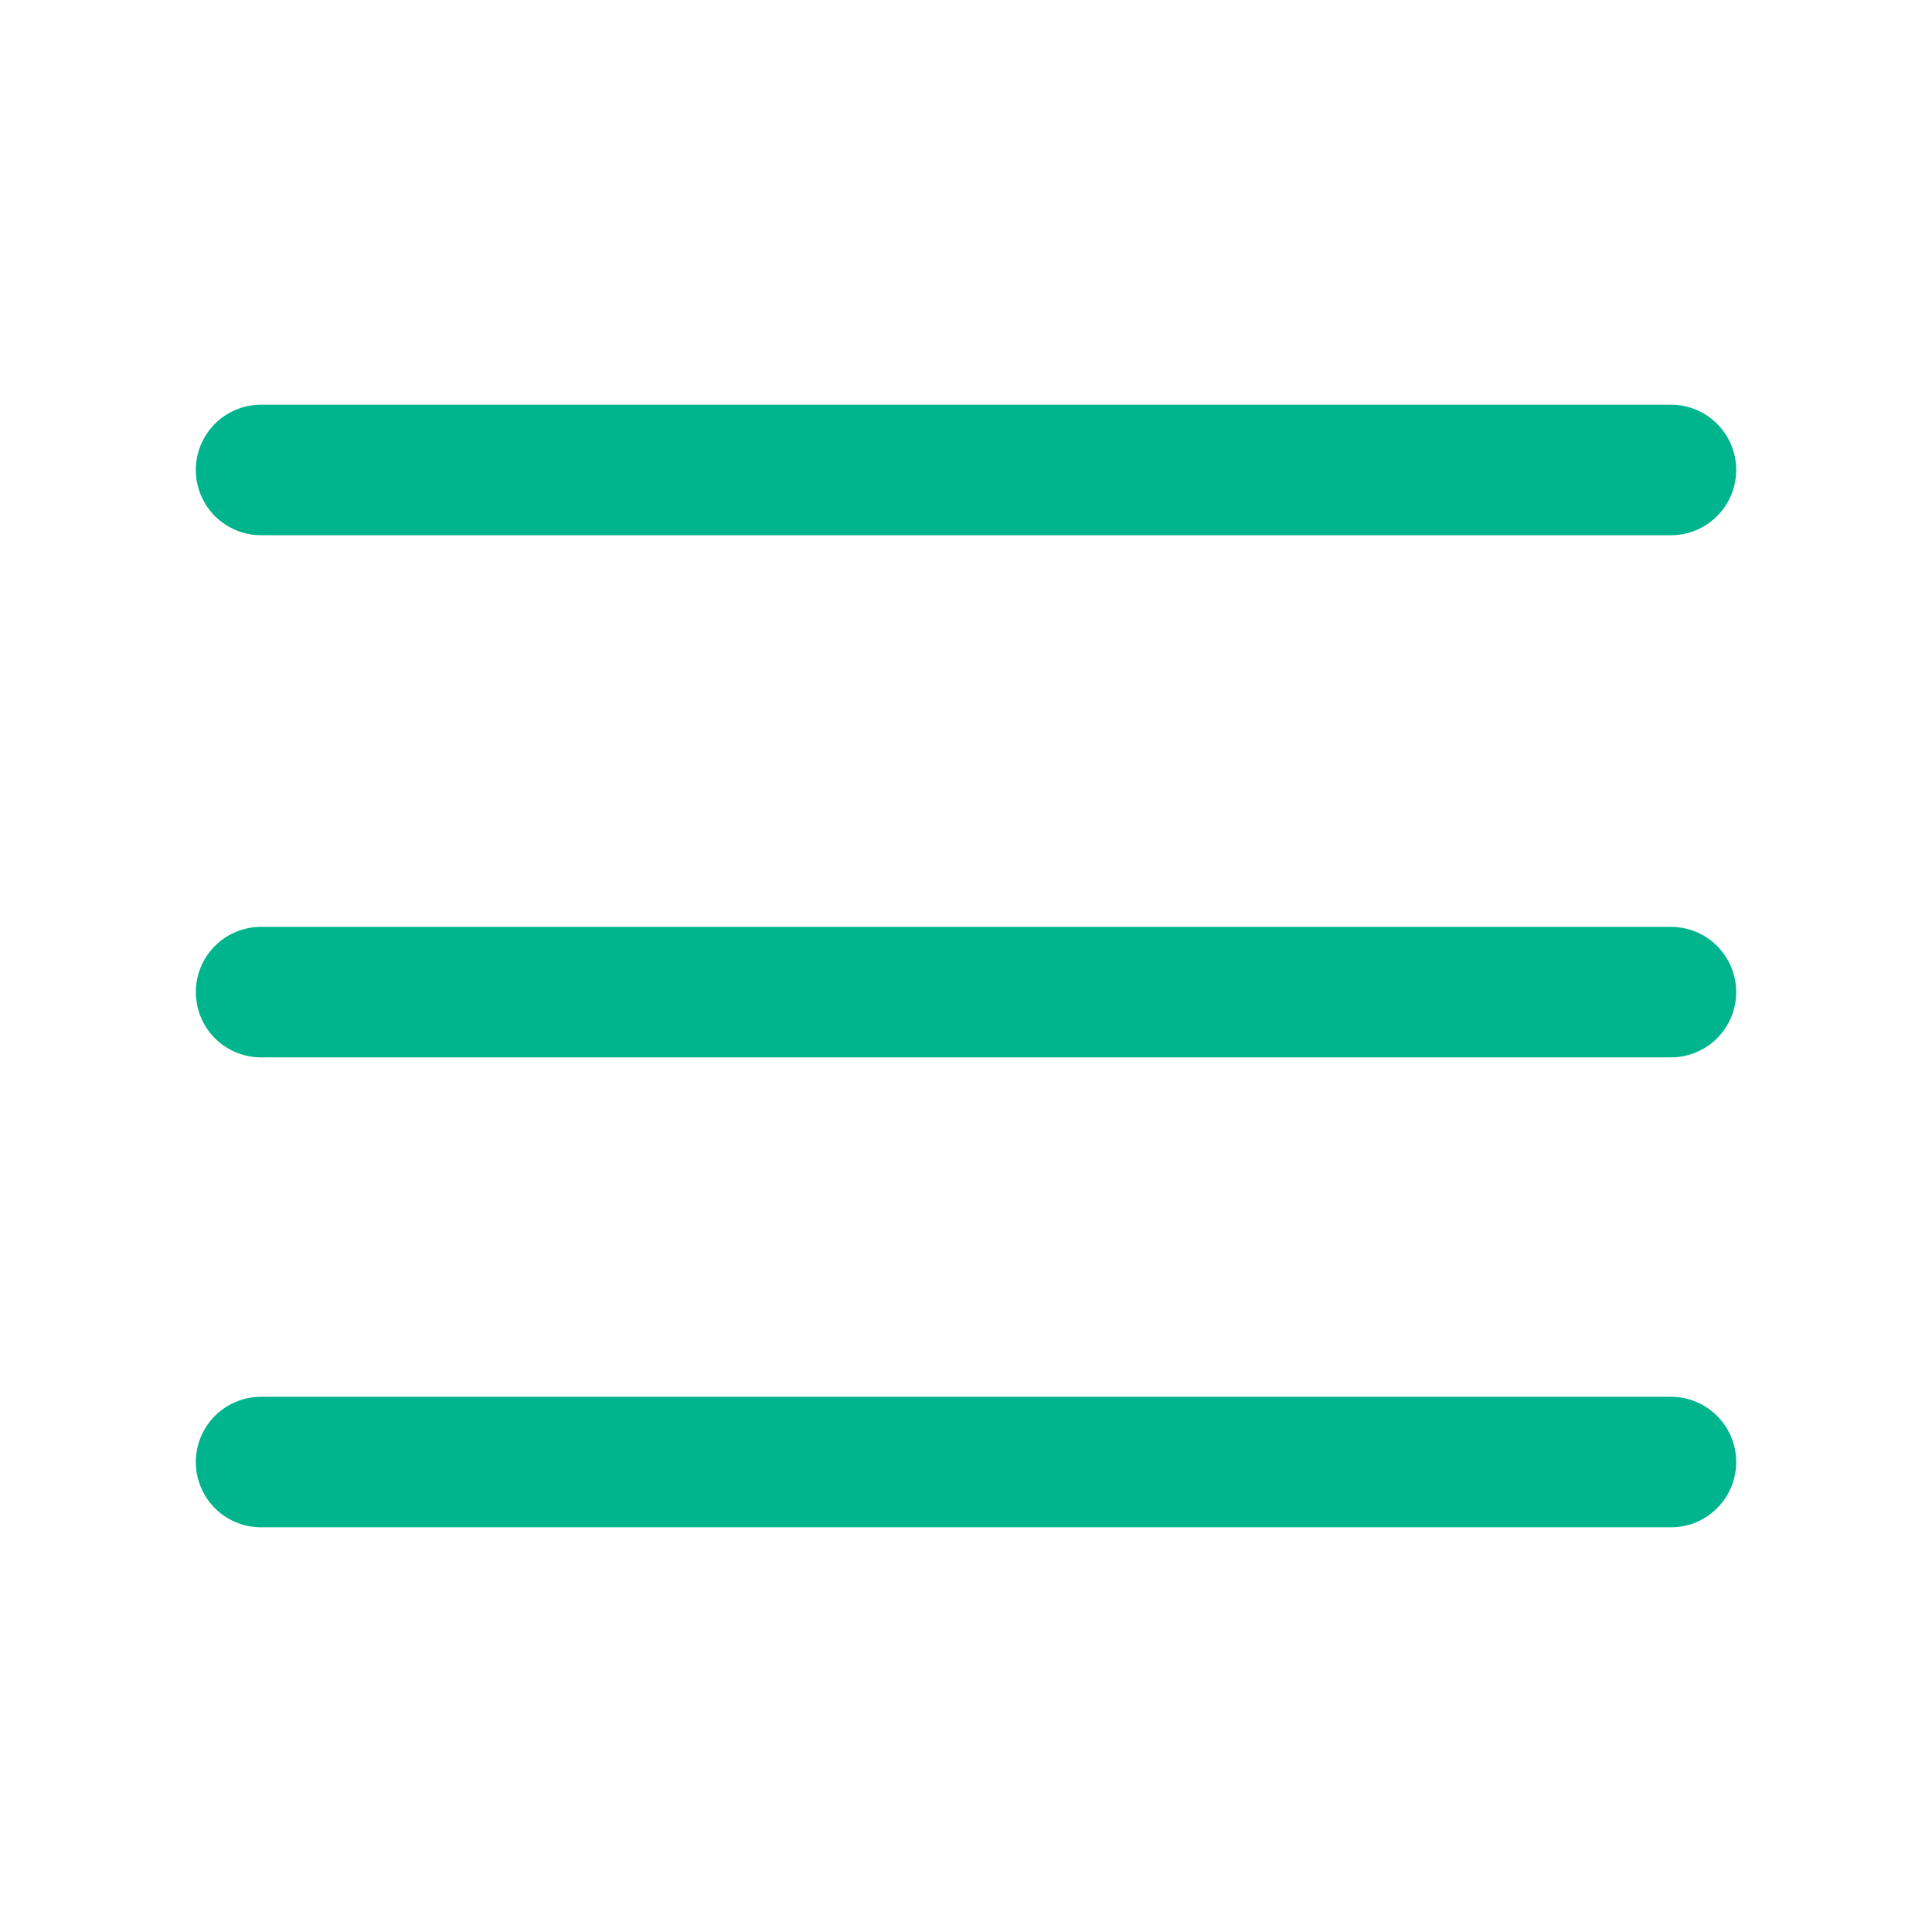
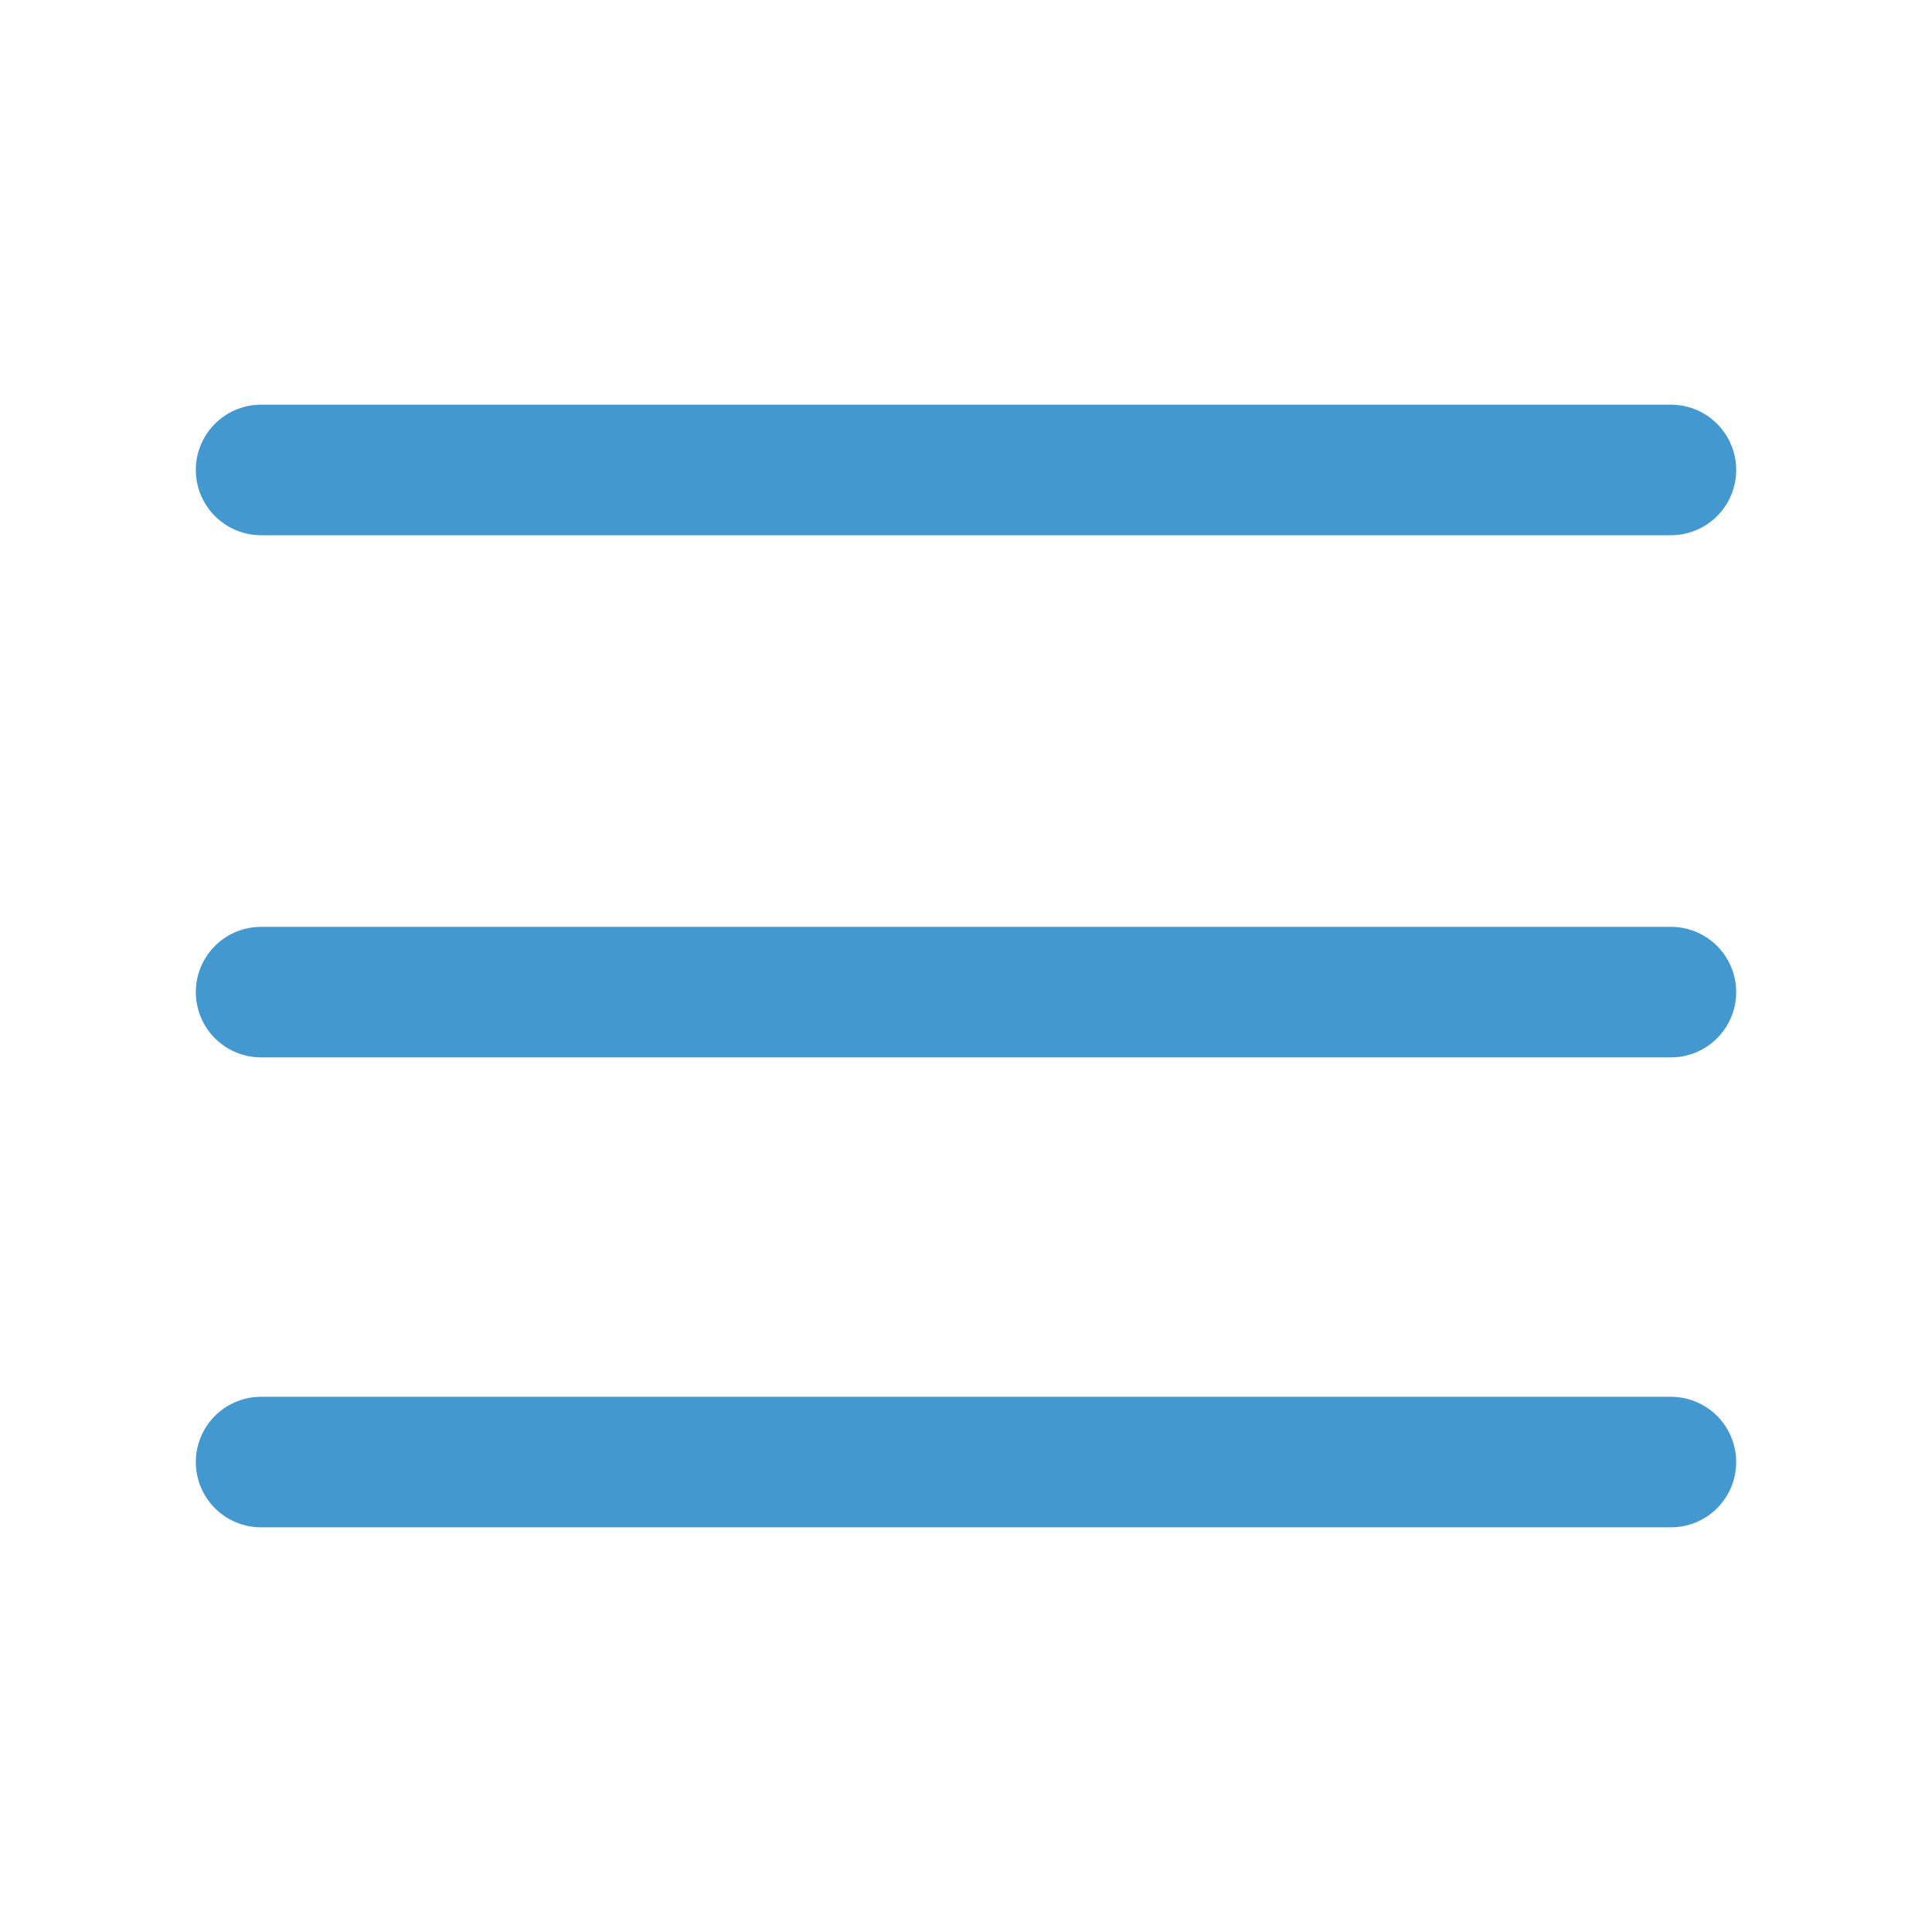
<svg xmlns="http://www.w3.org/2000/svg" width="37" height="37" viewBox="0 0 37 37">
  <g id="Hamburger_icon" data-name="Hamburger icon" transform="translate(-316 -32)">
    <g id="Icon_" data-name="Icon " transform="translate(316 32)">
-       <rect id="Area_ICON:feather_menu_SIZE:LARGE_STYLE:STYLE1_" data-name="Area [ICON:feather/menu][SIZE:LARGE][STYLE:STYLE1]" width="37" height="37" fill="#00b48d" opacity="0" />
+       <rect id="Area_ICON:feather_menu_SIZE:LARGE_STYLE:STYLE1_" data-name="Area [ICON:feather/menu][SIZE:LARGE][STYLE:STYLE1]" width="37" height="37" fill="#4398CF" opacity="0" />
      <g id="Icon" transform="translate(4.625 9.25)">
-         <line id="Line" x2="27" transform="translate(0.375 9.75)" fill="none" stroke="#00b48d" stroke-linecap="round" stroke-linejoin="round" stroke-width="2.5" />
-         <line id="Line-2" data-name="Line" x2="27" transform="translate(0.375 -0.25)" fill="none" stroke="#00b48d" stroke-linecap="round" stroke-linejoin="round" stroke-width="2.5" />
-         <line id="Line-3" data-name="Line" x2="27" transform="translate(0.375 18.75)" fill="none" stroke="#00b48d" stroke-linecap="round" stroke-linejoin="round" stroke-width="2.5" />
+         <line id="Line" x2="27" transform="translate(0.375 9.75)" fill="none" stroke="#4398CF" stroke-linecap="round" stroke-linejoin="round" stroke-width="2.5" />
+         <line id="Line-2" data-name="Line" x2="27" transform="translate(0.375 -0.25)" fill="none" stroke="#4398CF" stroke-linecap="round" stroke-linejoin="round" stroke-width="2.5" />
+         <line id="Line-3" data-name="Line" x2="27" transform="translate(0.375 18.75)" fill="none" stroke="#4398CF" stroke-linecap="round" stroke-linejoin="round" stroke-width="2.5" />
      </g>
    </g>
  </g>
</svg>
